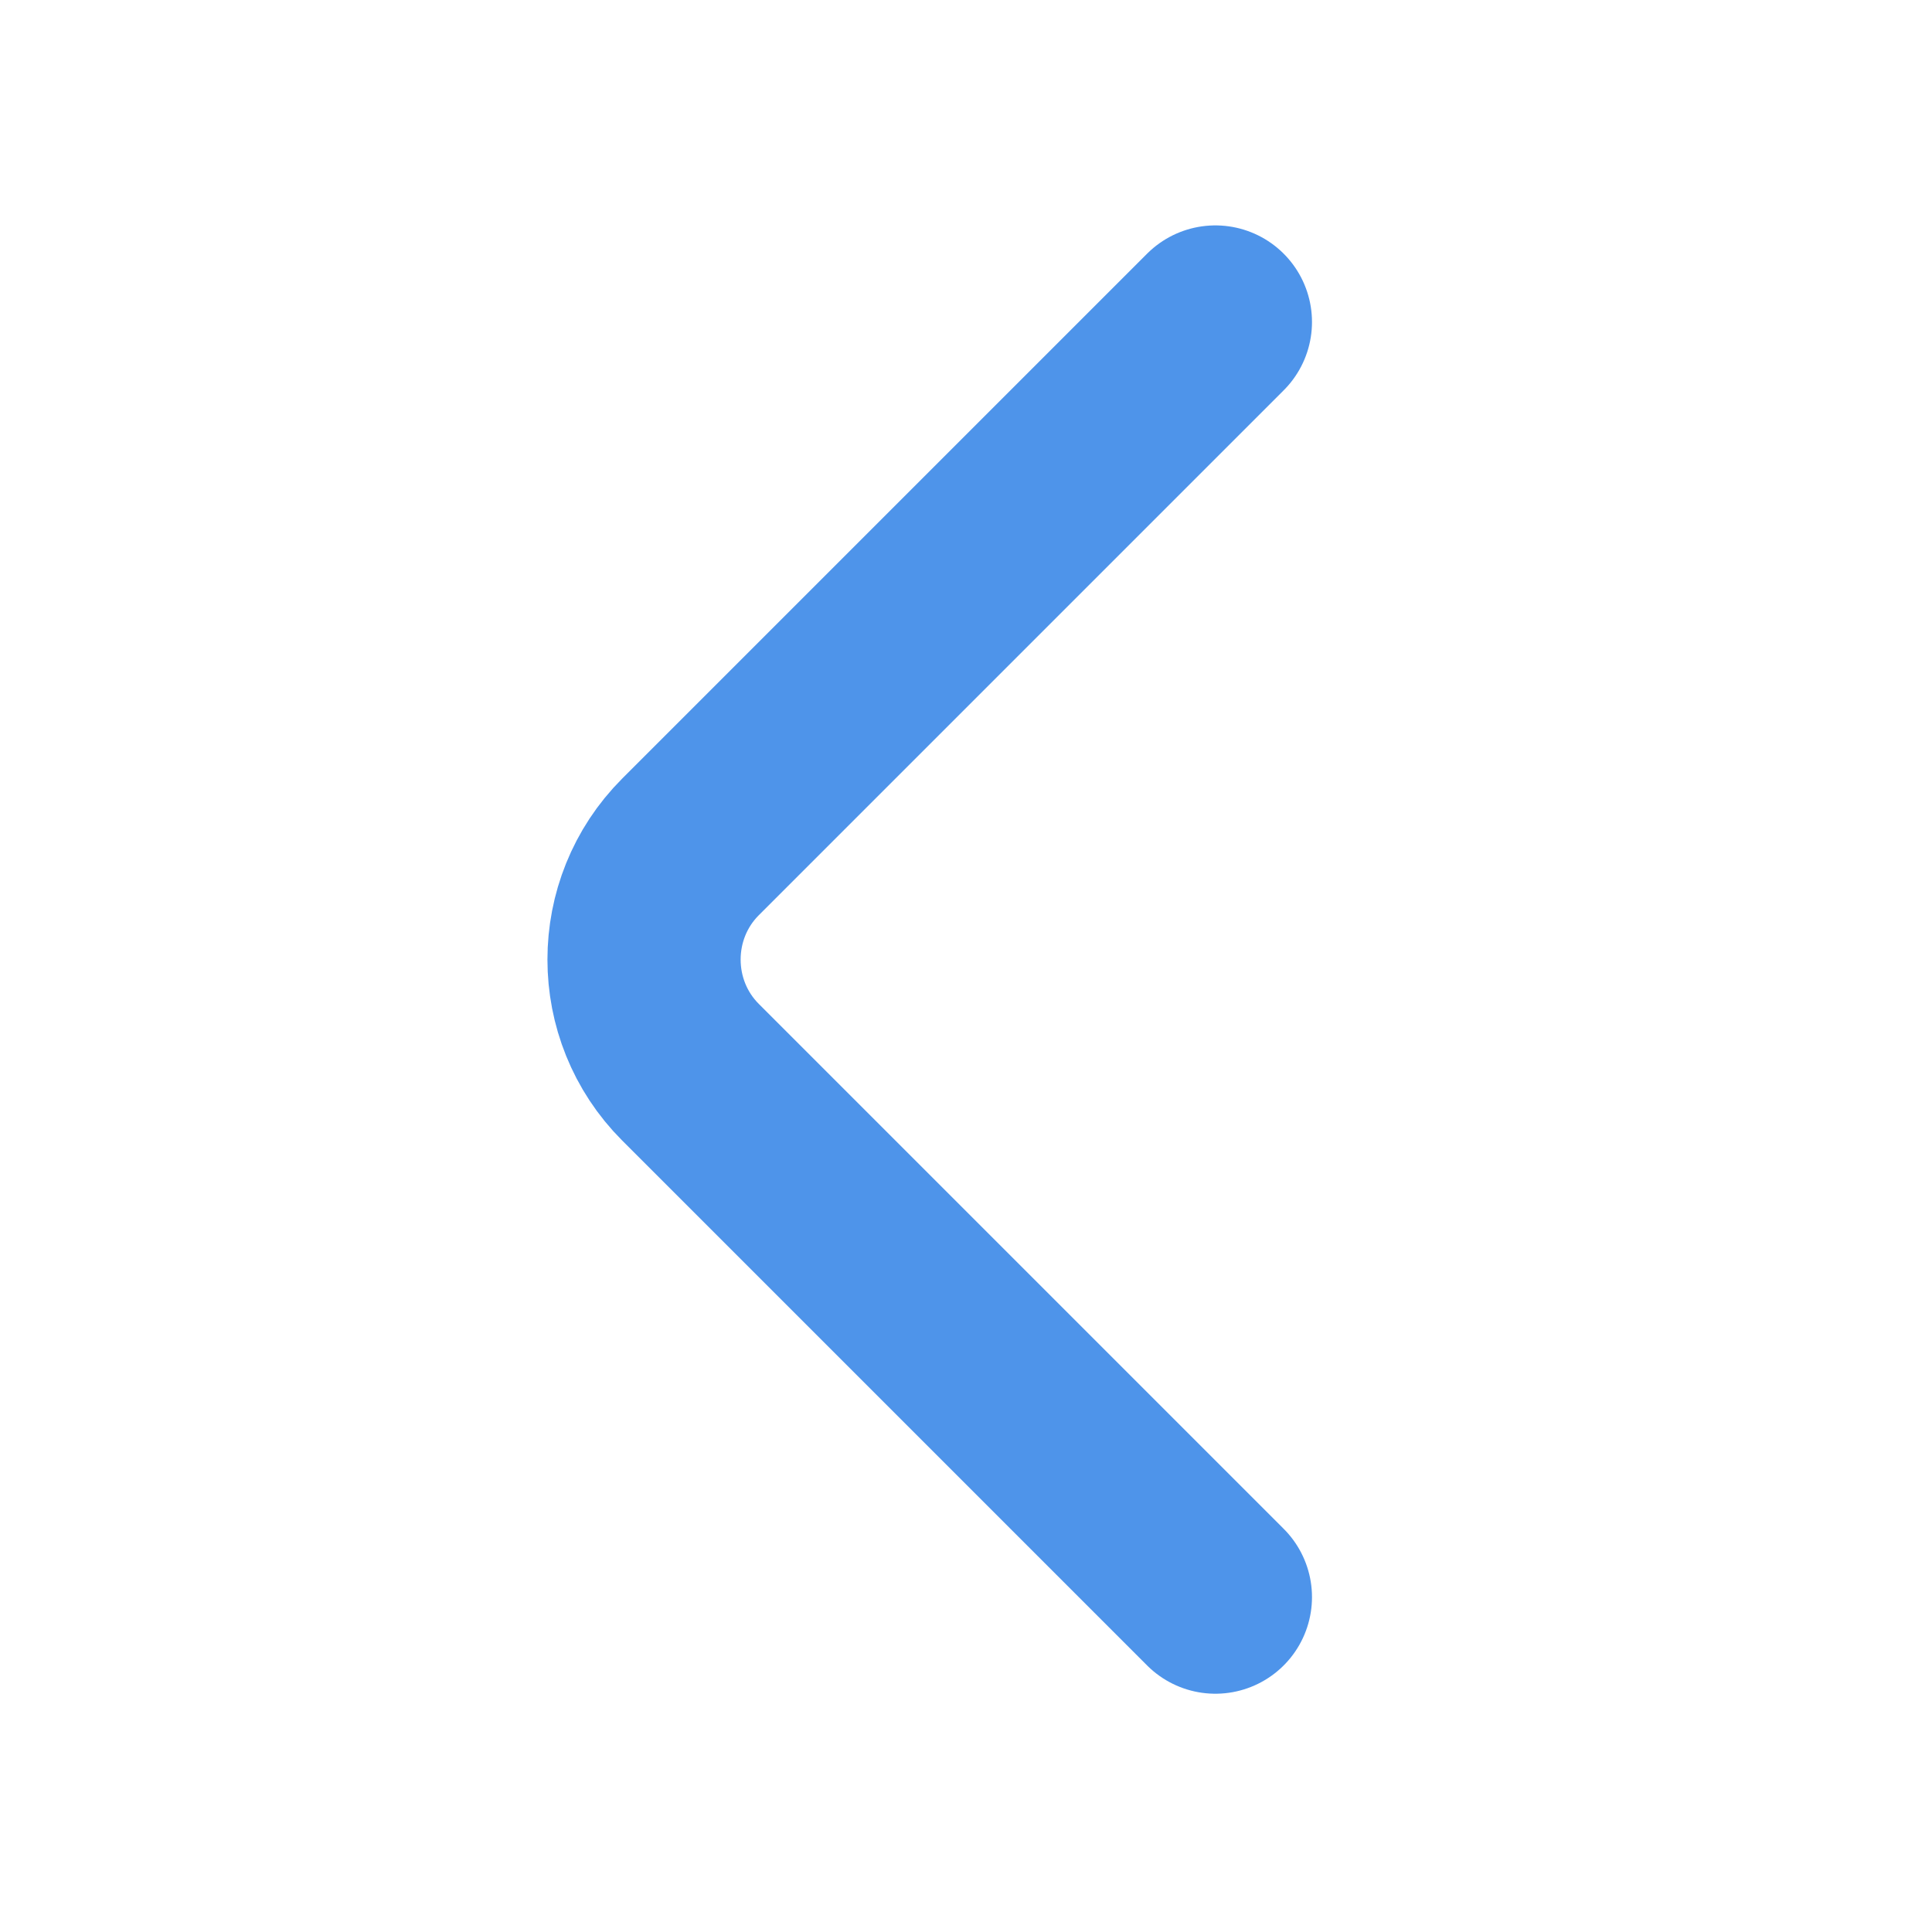
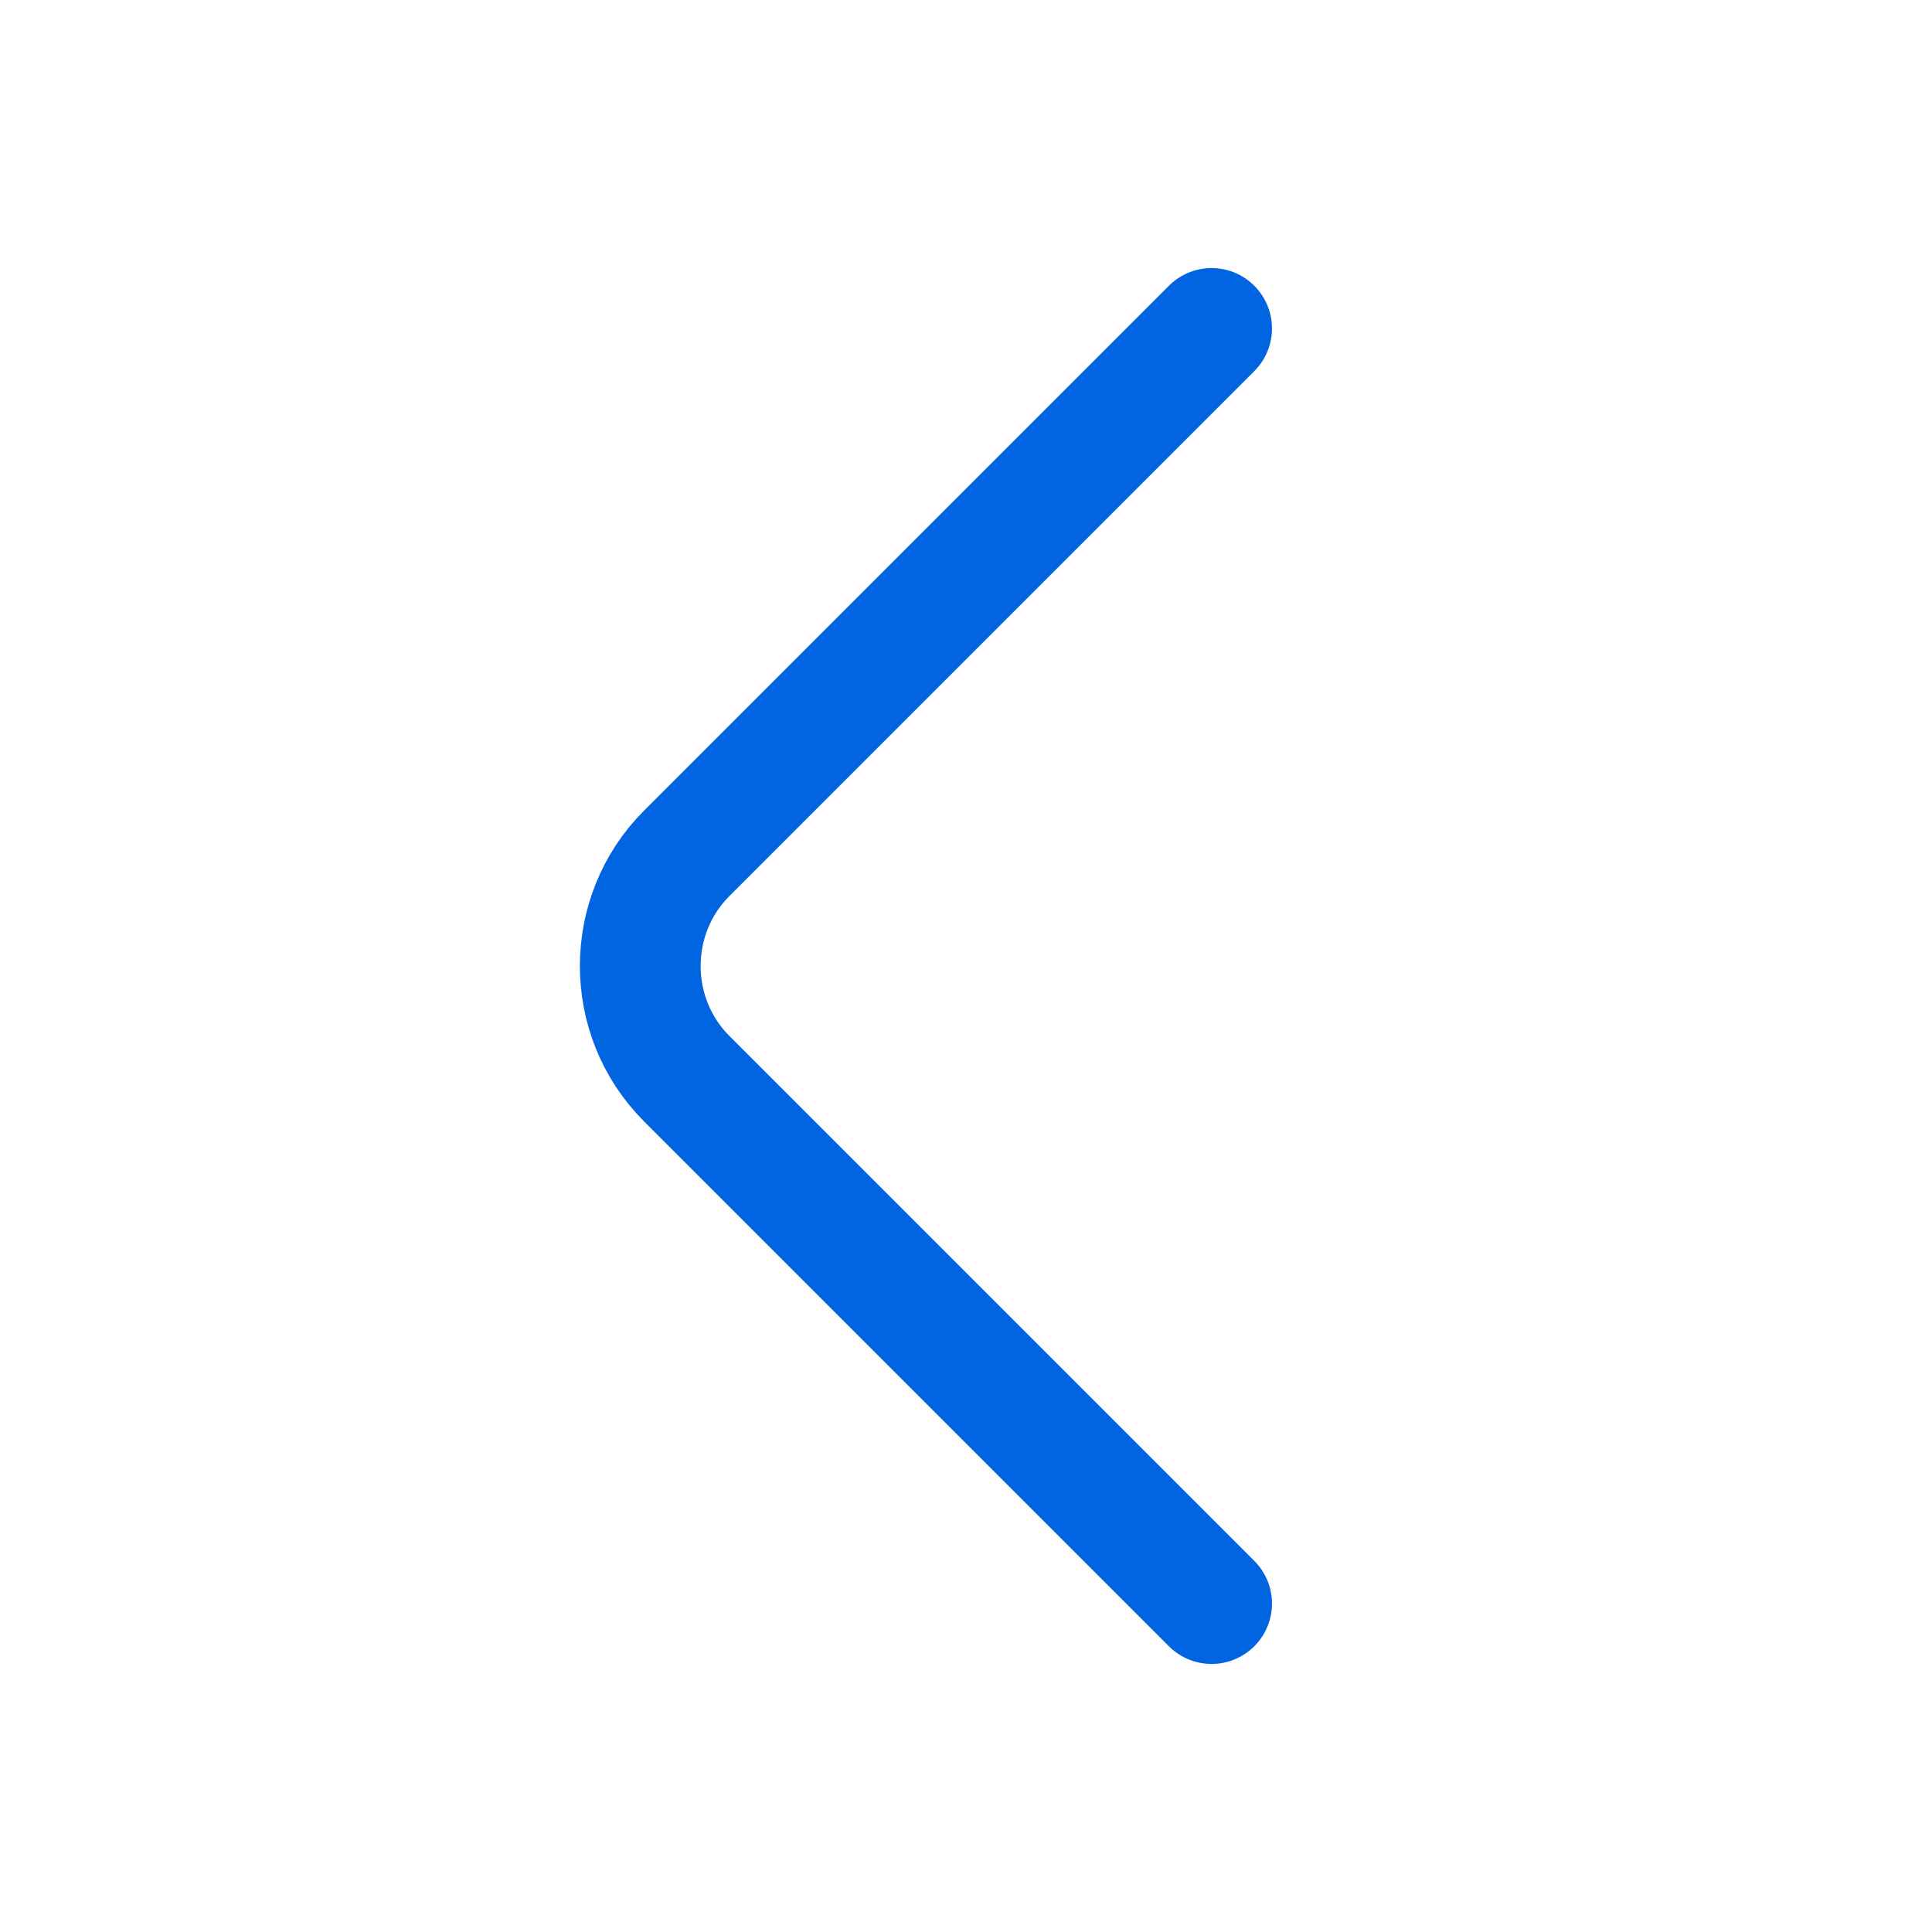
- <svg xmlns="http://www.w3.org/2000/svg" width="12" height="12" viewBox="0 0 12 12" fill="none">
-   <path d="M7.549 9.92L4.289 6.66C3.904 6.275 3.904 5.645 4.289 5.26L7.549 2" stroke="#4E94EA" stroke-width="1.2" stroke-miterlimit="10" stroke-linecap="round" stroke-linejoin="round" />
+ <svg xmlns="http://www.w3.org/2000/svg" width="24" height="24" viewBox="0 0 24 24" fill="none">
+   <path d="M15.051 19.92L8.531 13.4C7.761 12.63 7.761 11.37 8.531 10.6L15.051 4.08" stroke="#0165E1" stroke-width="1.5" stroke-miterlimit="10" stroke-linecap="round" stroke-linejoin="round" />
</svg>
